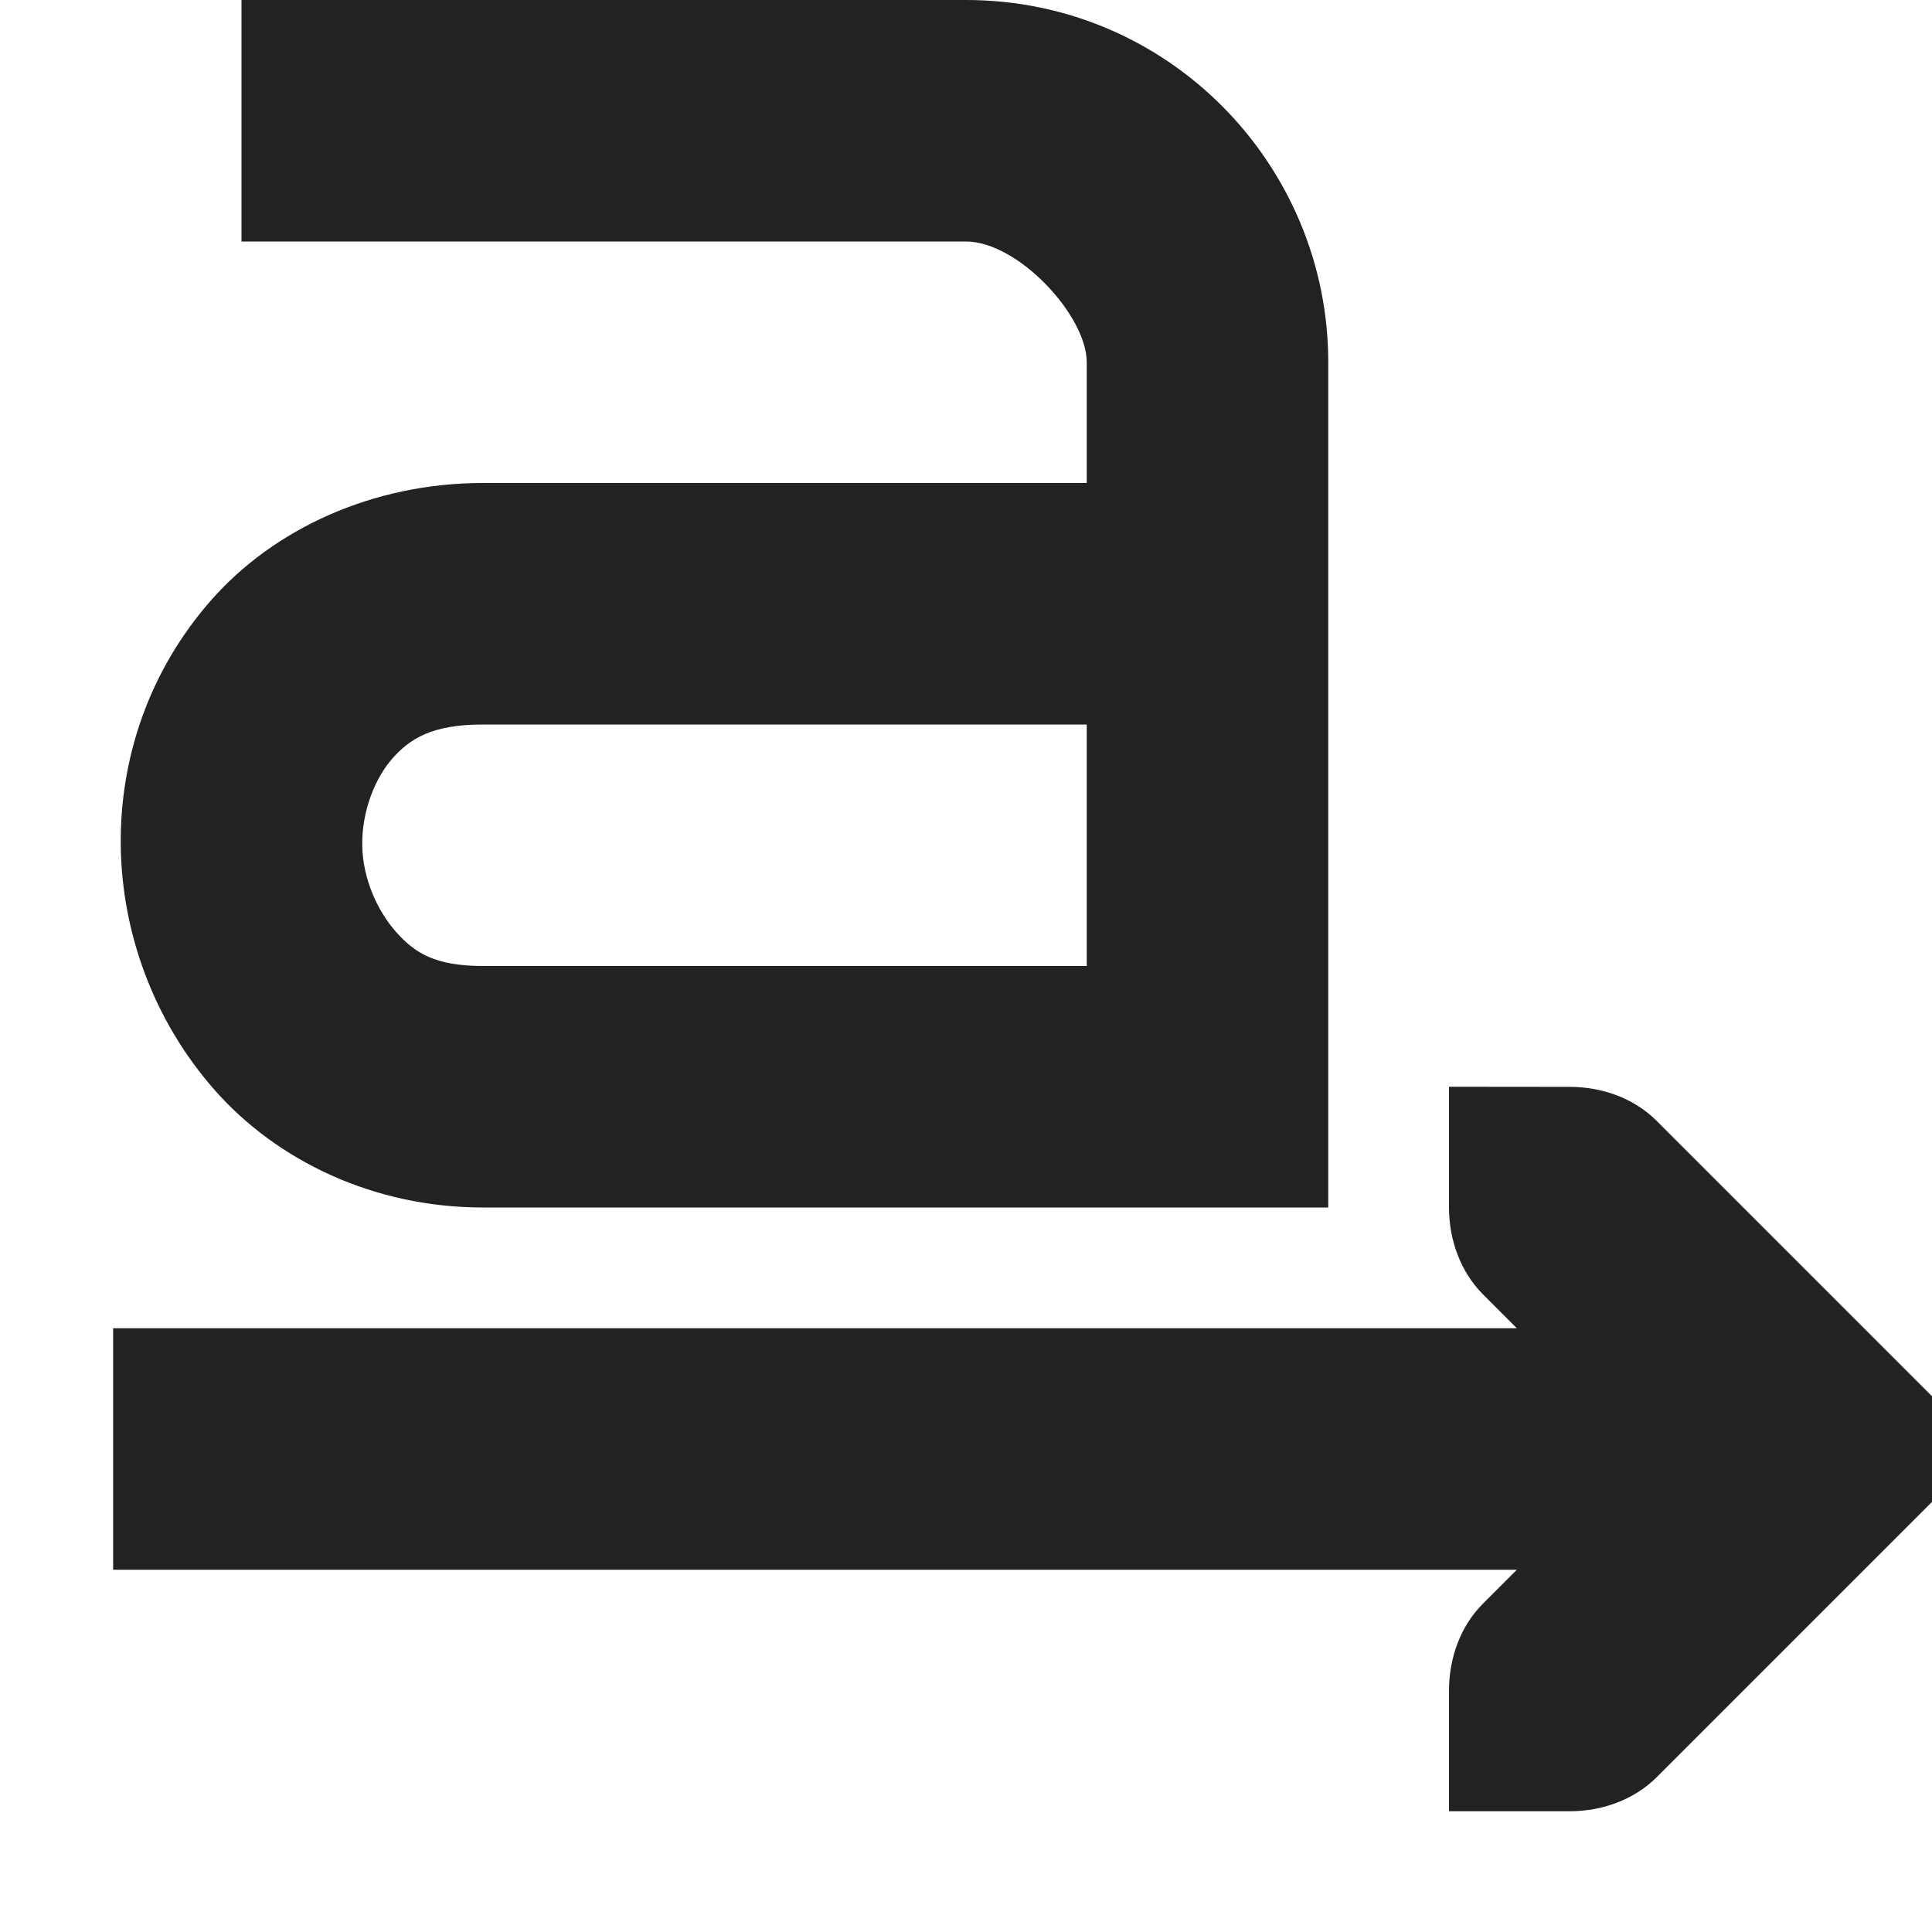
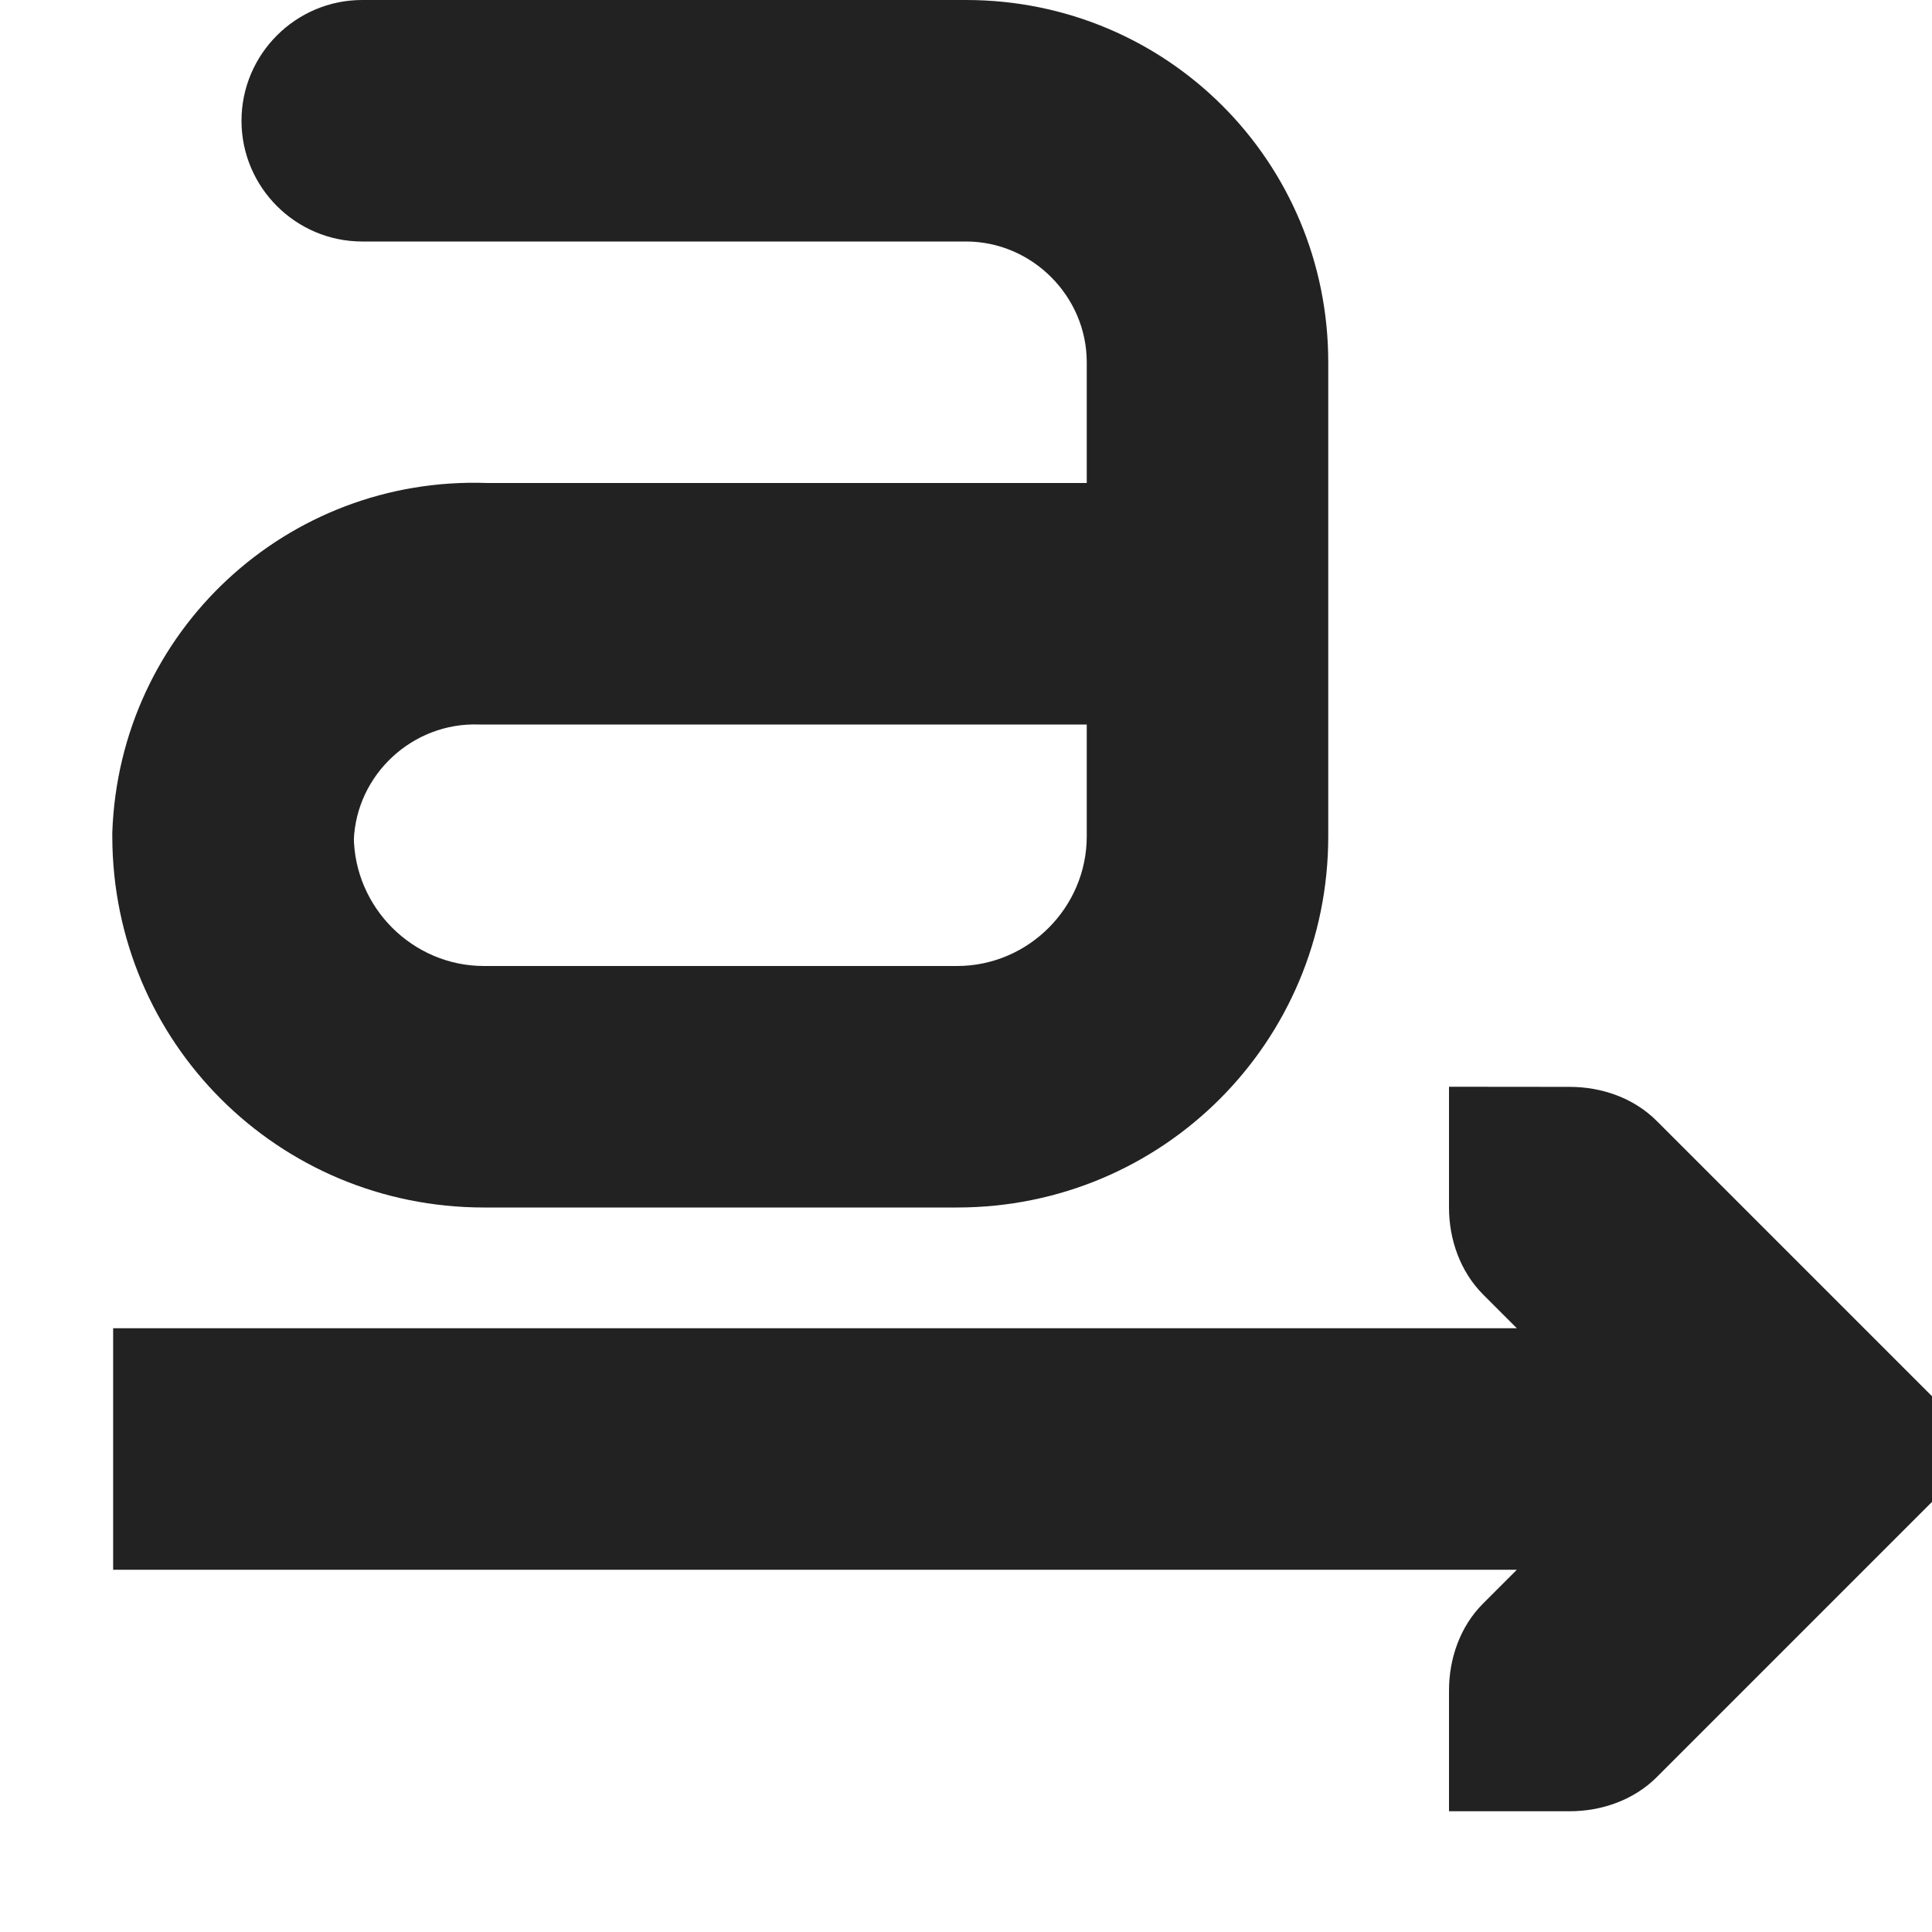
<svg xmlns="http://www.w3.org/2000/svg" height="16px" viewBox="0 0 16 16" width="16px">
  <g fill="#222222">
-     <path d="m 2 0 v 2 h 6 c 0.43 0 1 0.613 1 1 v 1 h -5 c -0.918 0 -1.734 0.383 -2.25 0.969 s -0.758 1.312 -0.75 2.031 s 0.27 1.453 0.781 2.031 s 1.309 0.969 2.219 0.969 h 7 v -7 c 0 -1.633 -1.32 -3 -3 -3 z m 2 6 h 5 v 2 h -5 c -0.398 0 -0.566 -0.109 -0.719 -0.281 s -0.277 -0.438 -0.281 -0.719 s 0.105 -0.555 0.25 -0.719 s 0.328 -0.281 0.75 -0.281 z m 0 0" />
    <path d="m 12 9 v 1 c 0 0.266 0.094 0.531 0.281 0.719 l 0.281 0.281 h -11.625 v 2 h 11.625 l -0.281 0.281 c -0.188 0.188 -0.281 0.453 -0.281 0.719 v 1 h 1 c 0.266 0 0.531 -0.094 0.719 -0.281 l 2.281 -2.281 v -0.875 l -2.281 -2.281 c -0.188 -0.188 -0.453 -0.281 -0.719 -0.281 z m 0 0" />
+     <path d="m 3 2 h 5 c 0.547 0 1 0.453 1 1 v 3.926 c 0 0.59 -0.484 1.074 -1.074 1.074 h -3.918 c -0.59 0 -1.074 -0.484 -1.078 -1.074 v 0.035 c 0.02 -0.547 0.488 -0.98 1.035 -0.961 h 0.035 h 6 c 0.551 0 1 -0.449 1 -1 s -0.449 -1 -1 -1 h -6 h 0.035 c -1.66 -0.059 -3.047 1.23 -3.105 2.895 v 0.035 c 0.004 1.703 1.375 3.07 3.078 3.07 h 3.918 c 1.703 0 3.074 -1.371 3.074 -3.074 v -3.926 c 0 -1.664 -1.336 -3 -3 -3 h -5 c -0.551 0 -1 0.449 -1 1 s 0.449 1 1 1 z m 0 0" />
  </g>
</svg>
